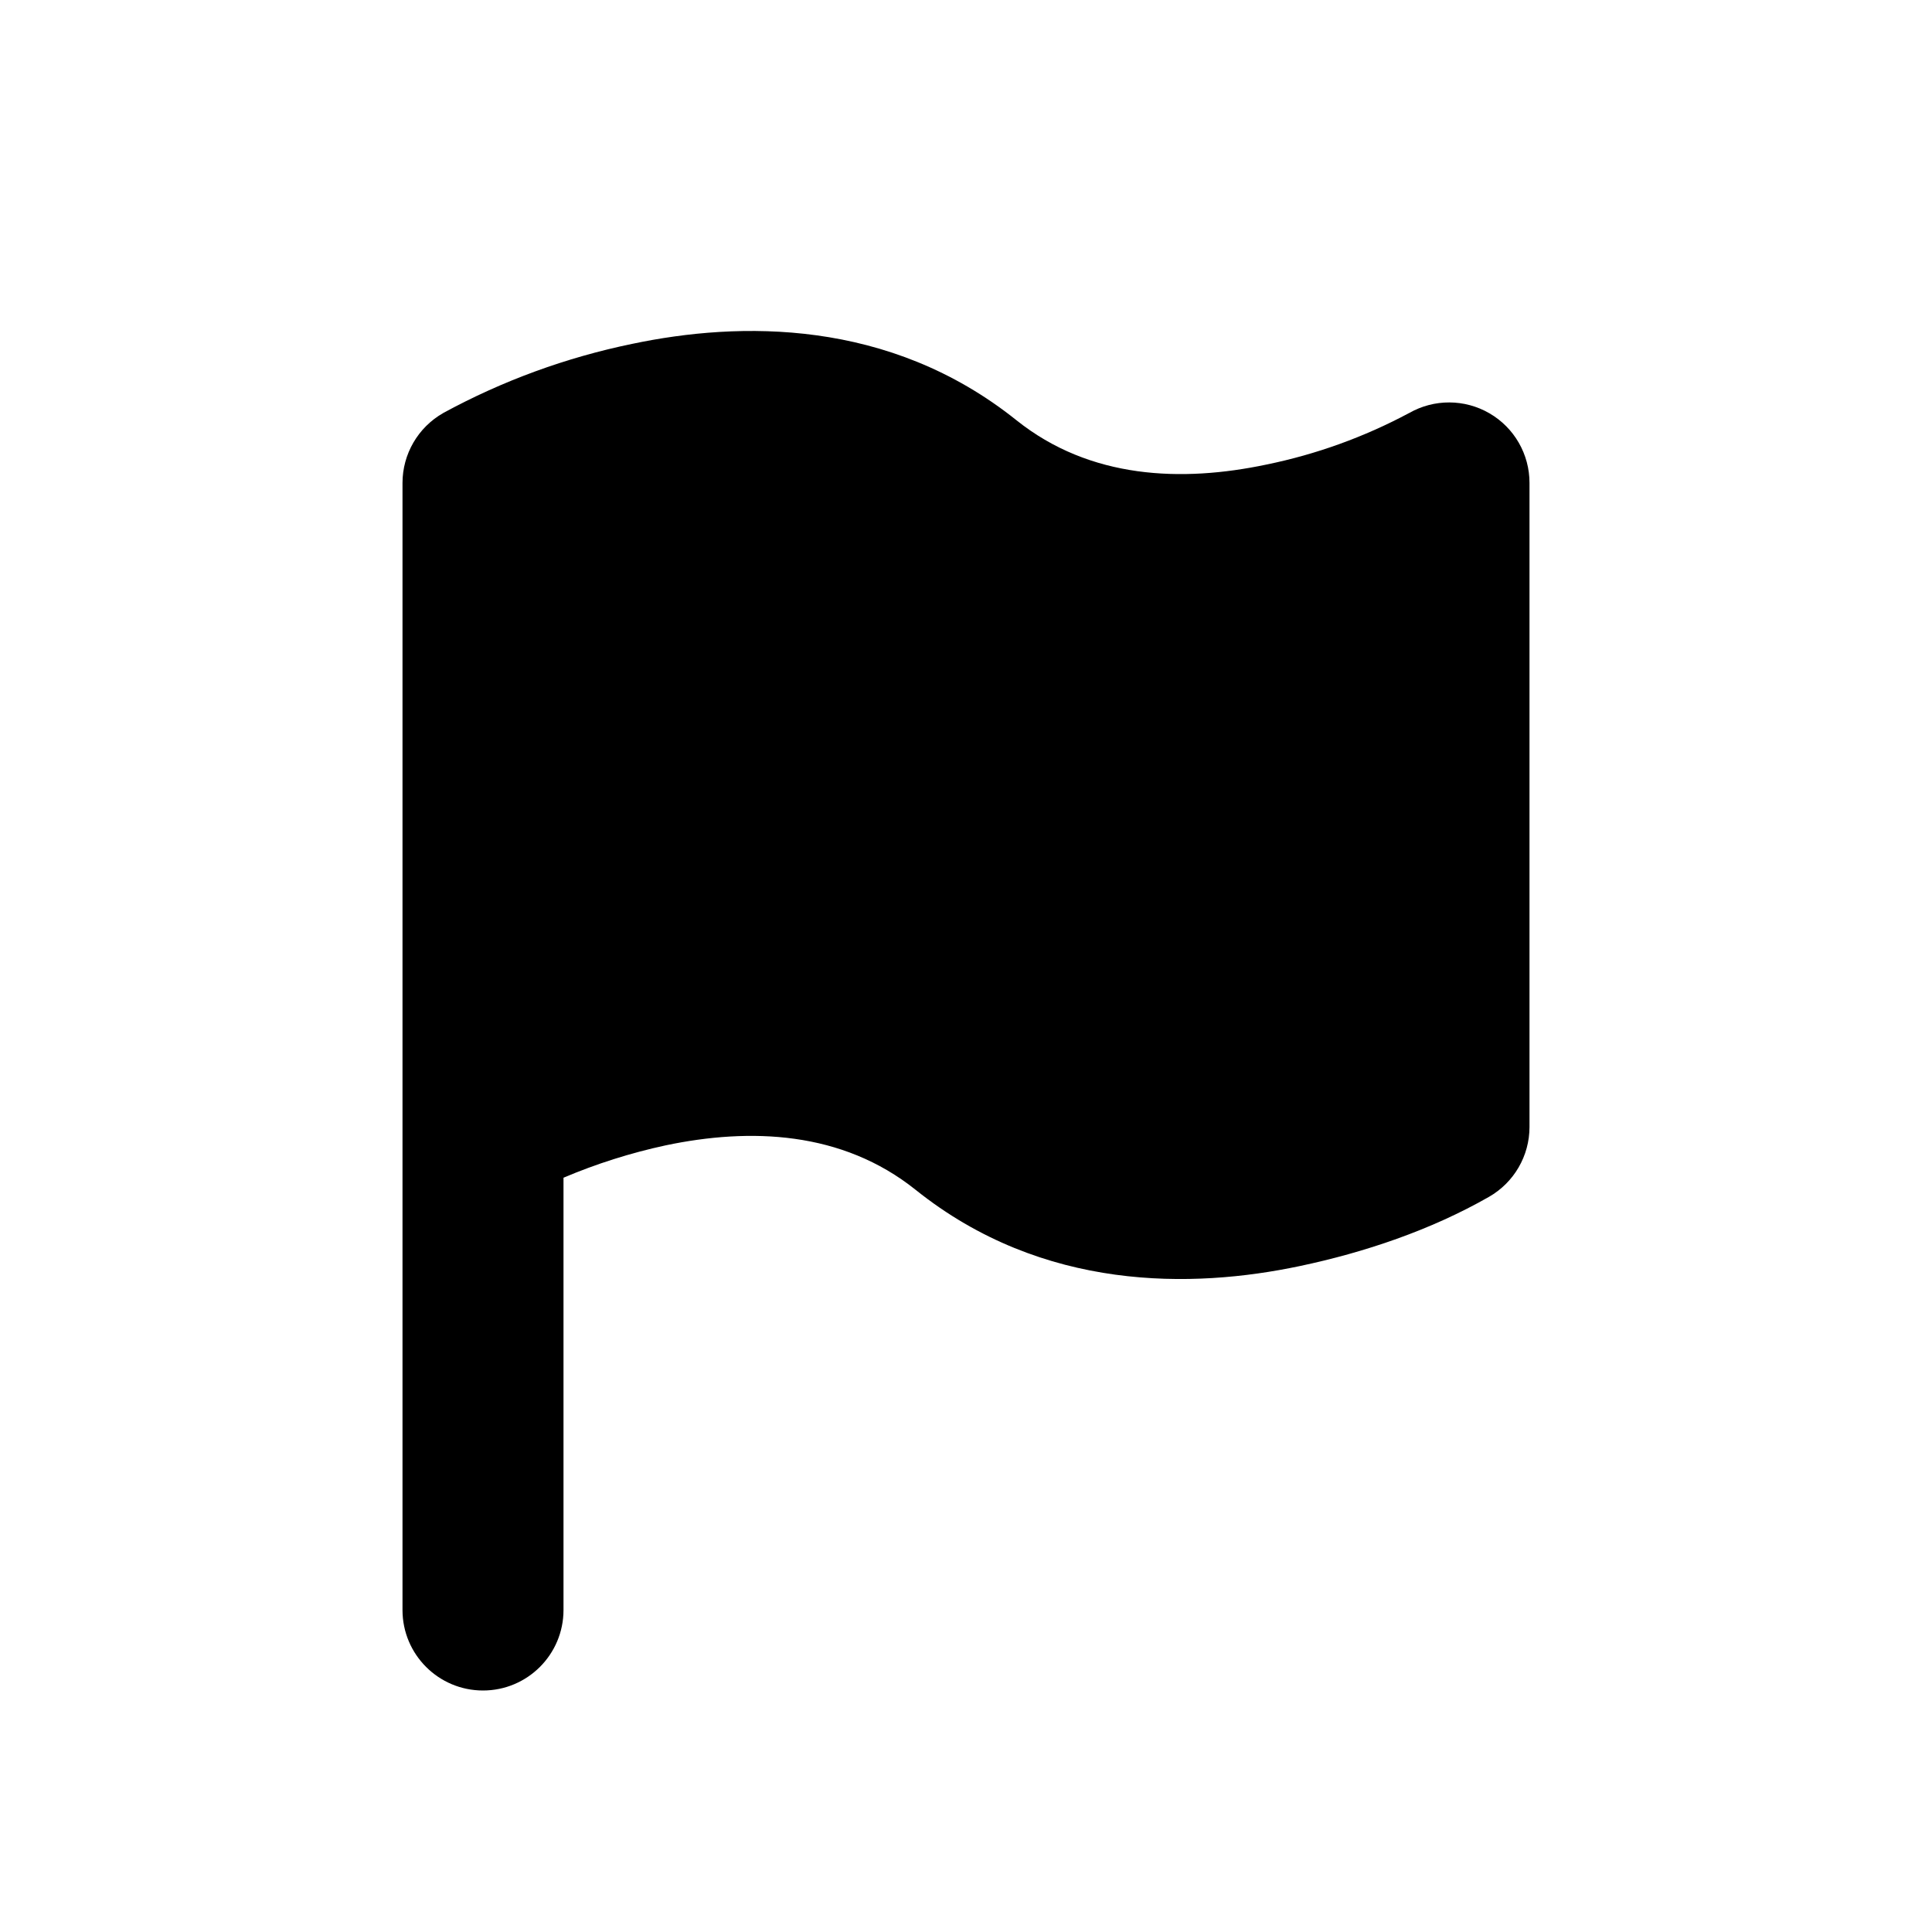
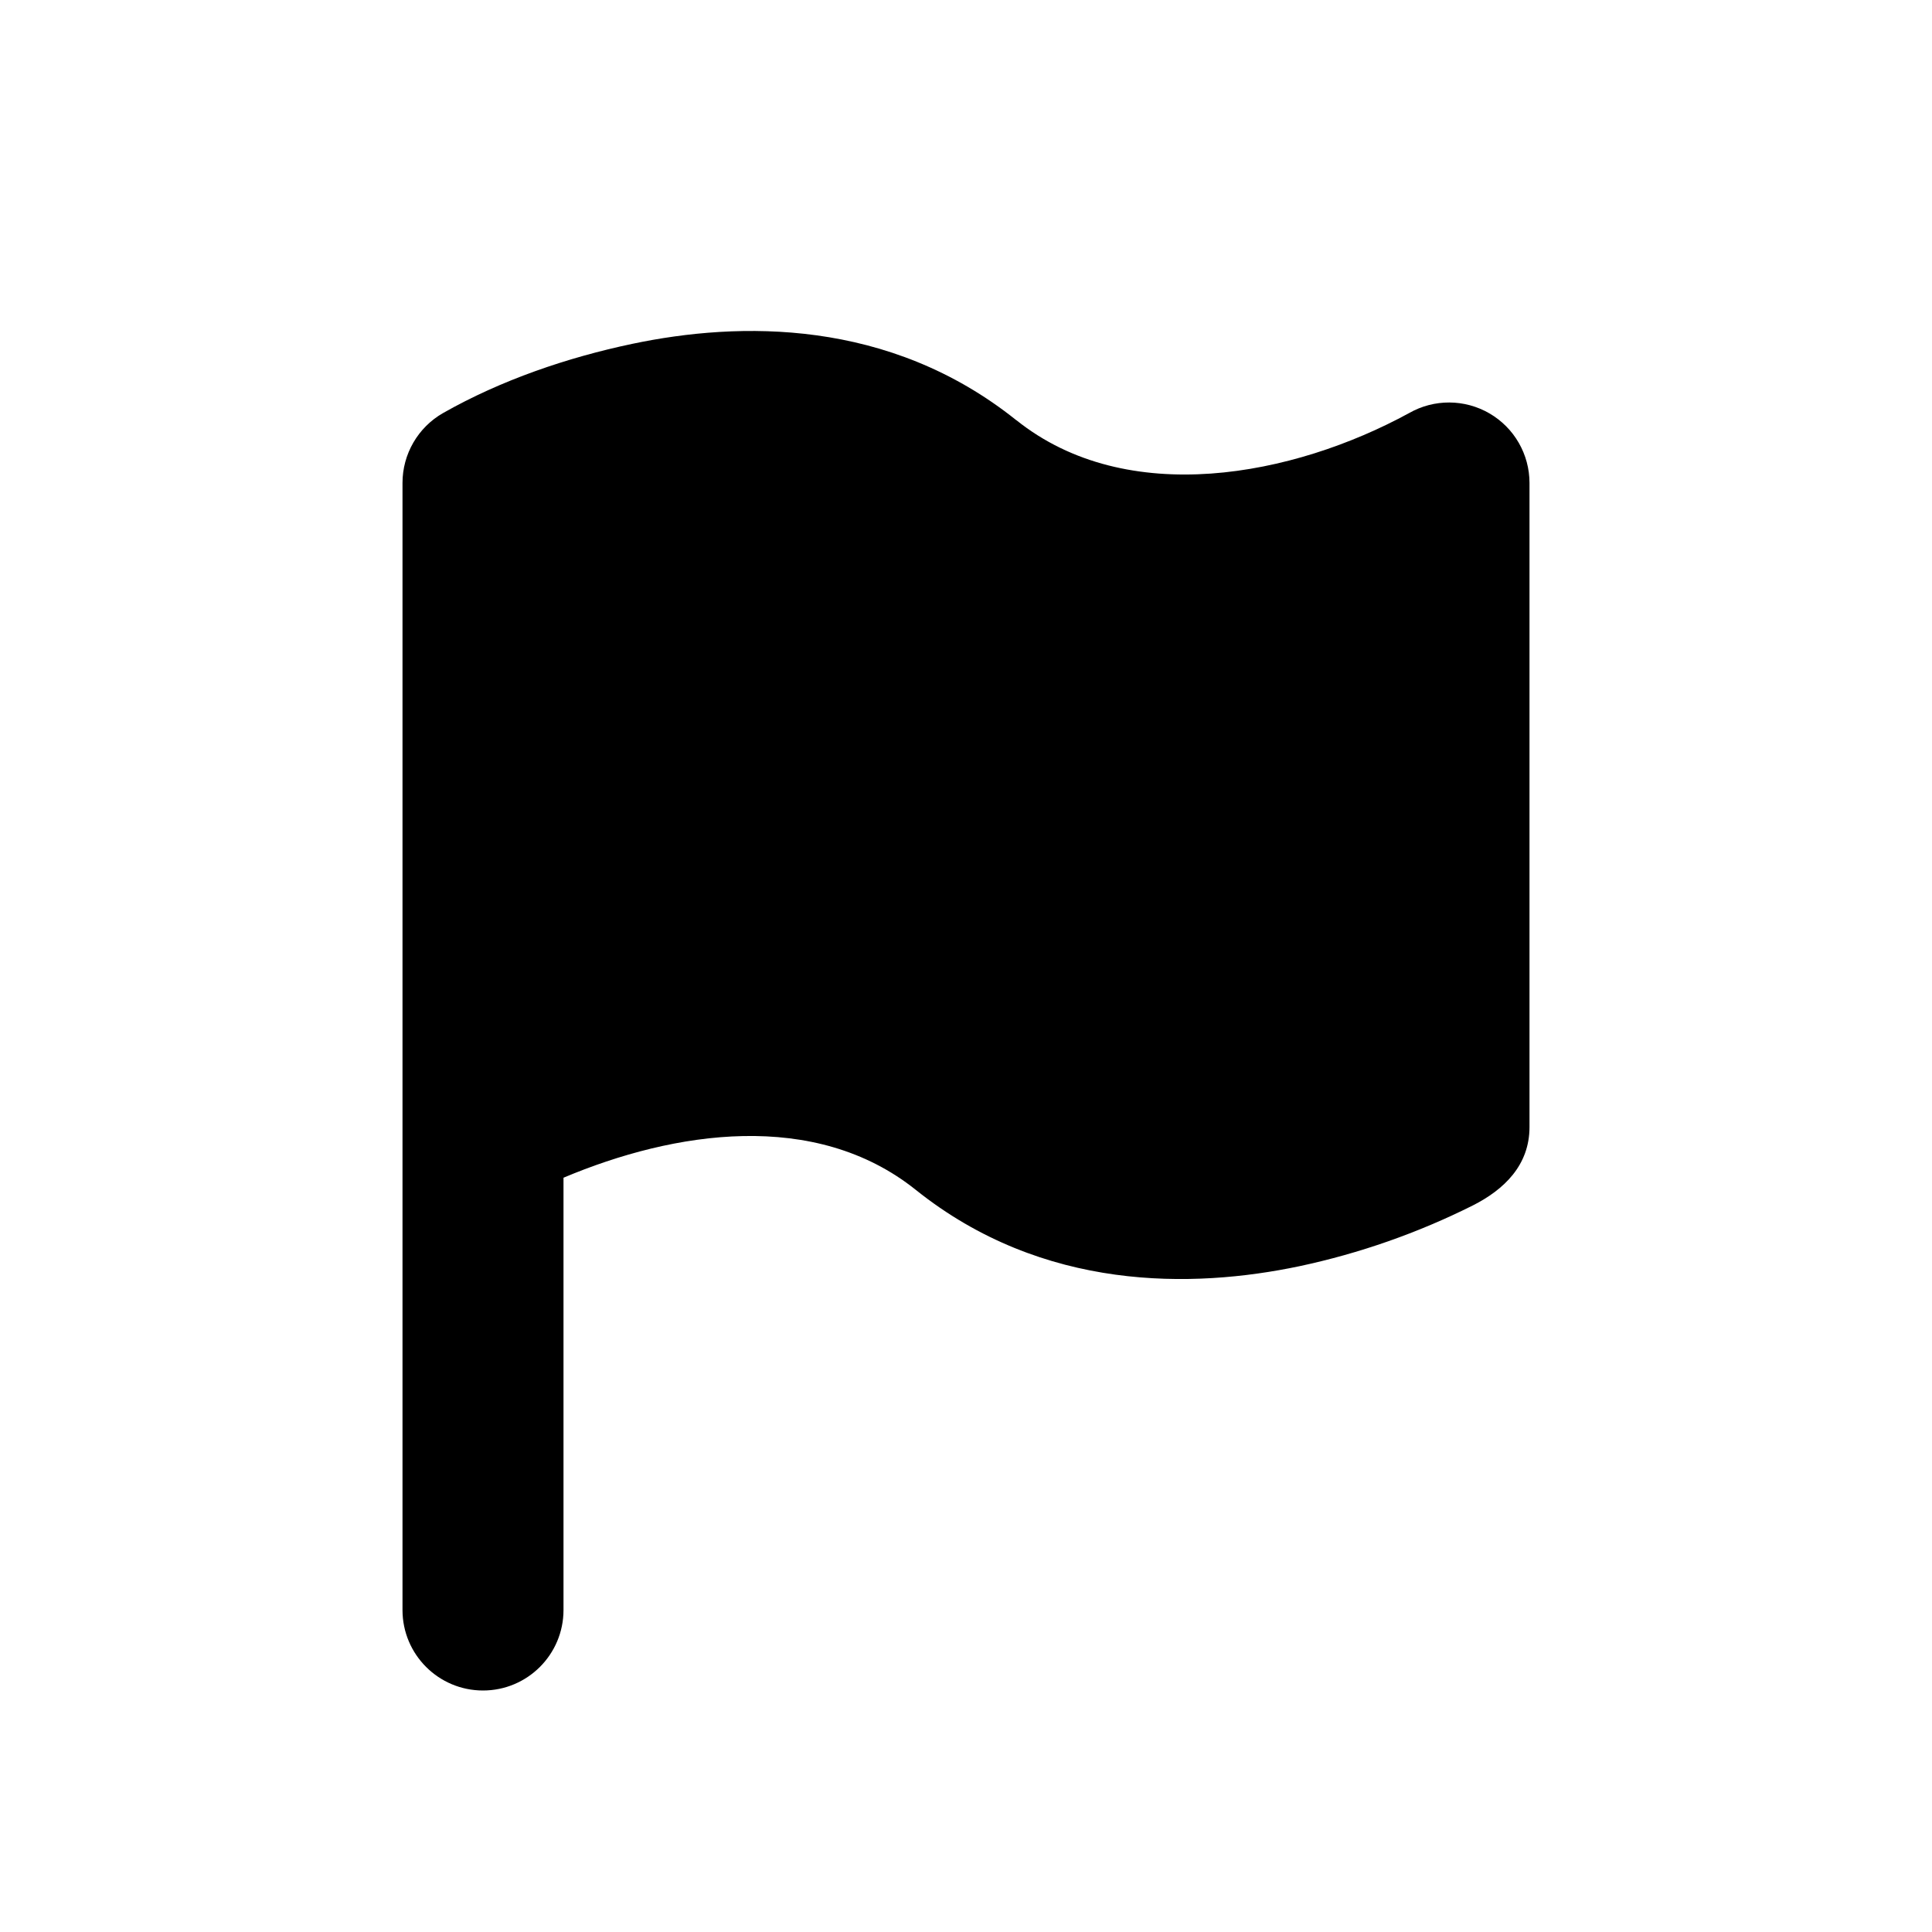
<svg xmlns="http://www.w3.org/2000/svg" width="24" height="24" fill="none">
-   <path d="M7.856 4.271c1.327-.279 3.186-.318 4.769.948.917.734 2.058.773 3.107.552a6.526 6.526 0 0 0 1.772-.64h.001A.999.999 0 0 1 19 6v8a1 1 0 0 1-.504.868c-.721.412-1.544.69-2.352.86-1.327.28-3.186.32-4.769-.947-.917-.734-2.058-.773-3.106-.553A7.07 7.07 0 0 0 7 14.63V20a1 1 0 1 1-2 0V6a1 1 0 0 1 .504-.868l.001-.001a8.498 8.498 0 0 1 2.351-.86z" fill="#000" />
+   <path fill-rule="evenodd" clip-rule="evenodd" d="M12.625 5.22c-1.583-1.267-3.442-1.228-4.769-.949-.808.17-1.63.45-2.352.86A1 1 0 0 0 5 6v14a1 1 0 1 0 2 0v-5.37c1.376-.58 3.124-.85 4.375.15 1.583 1.267 3.442 1.228 4.768.949a9.006 9.006 0 0 0 2.152-.754c.392-.198.705-.502.705-.975V6a1 1 0 0 0-1.495-.869c-1.439.786-3.504 1.19-4.88.088z" fill="#000" />
</svg>
